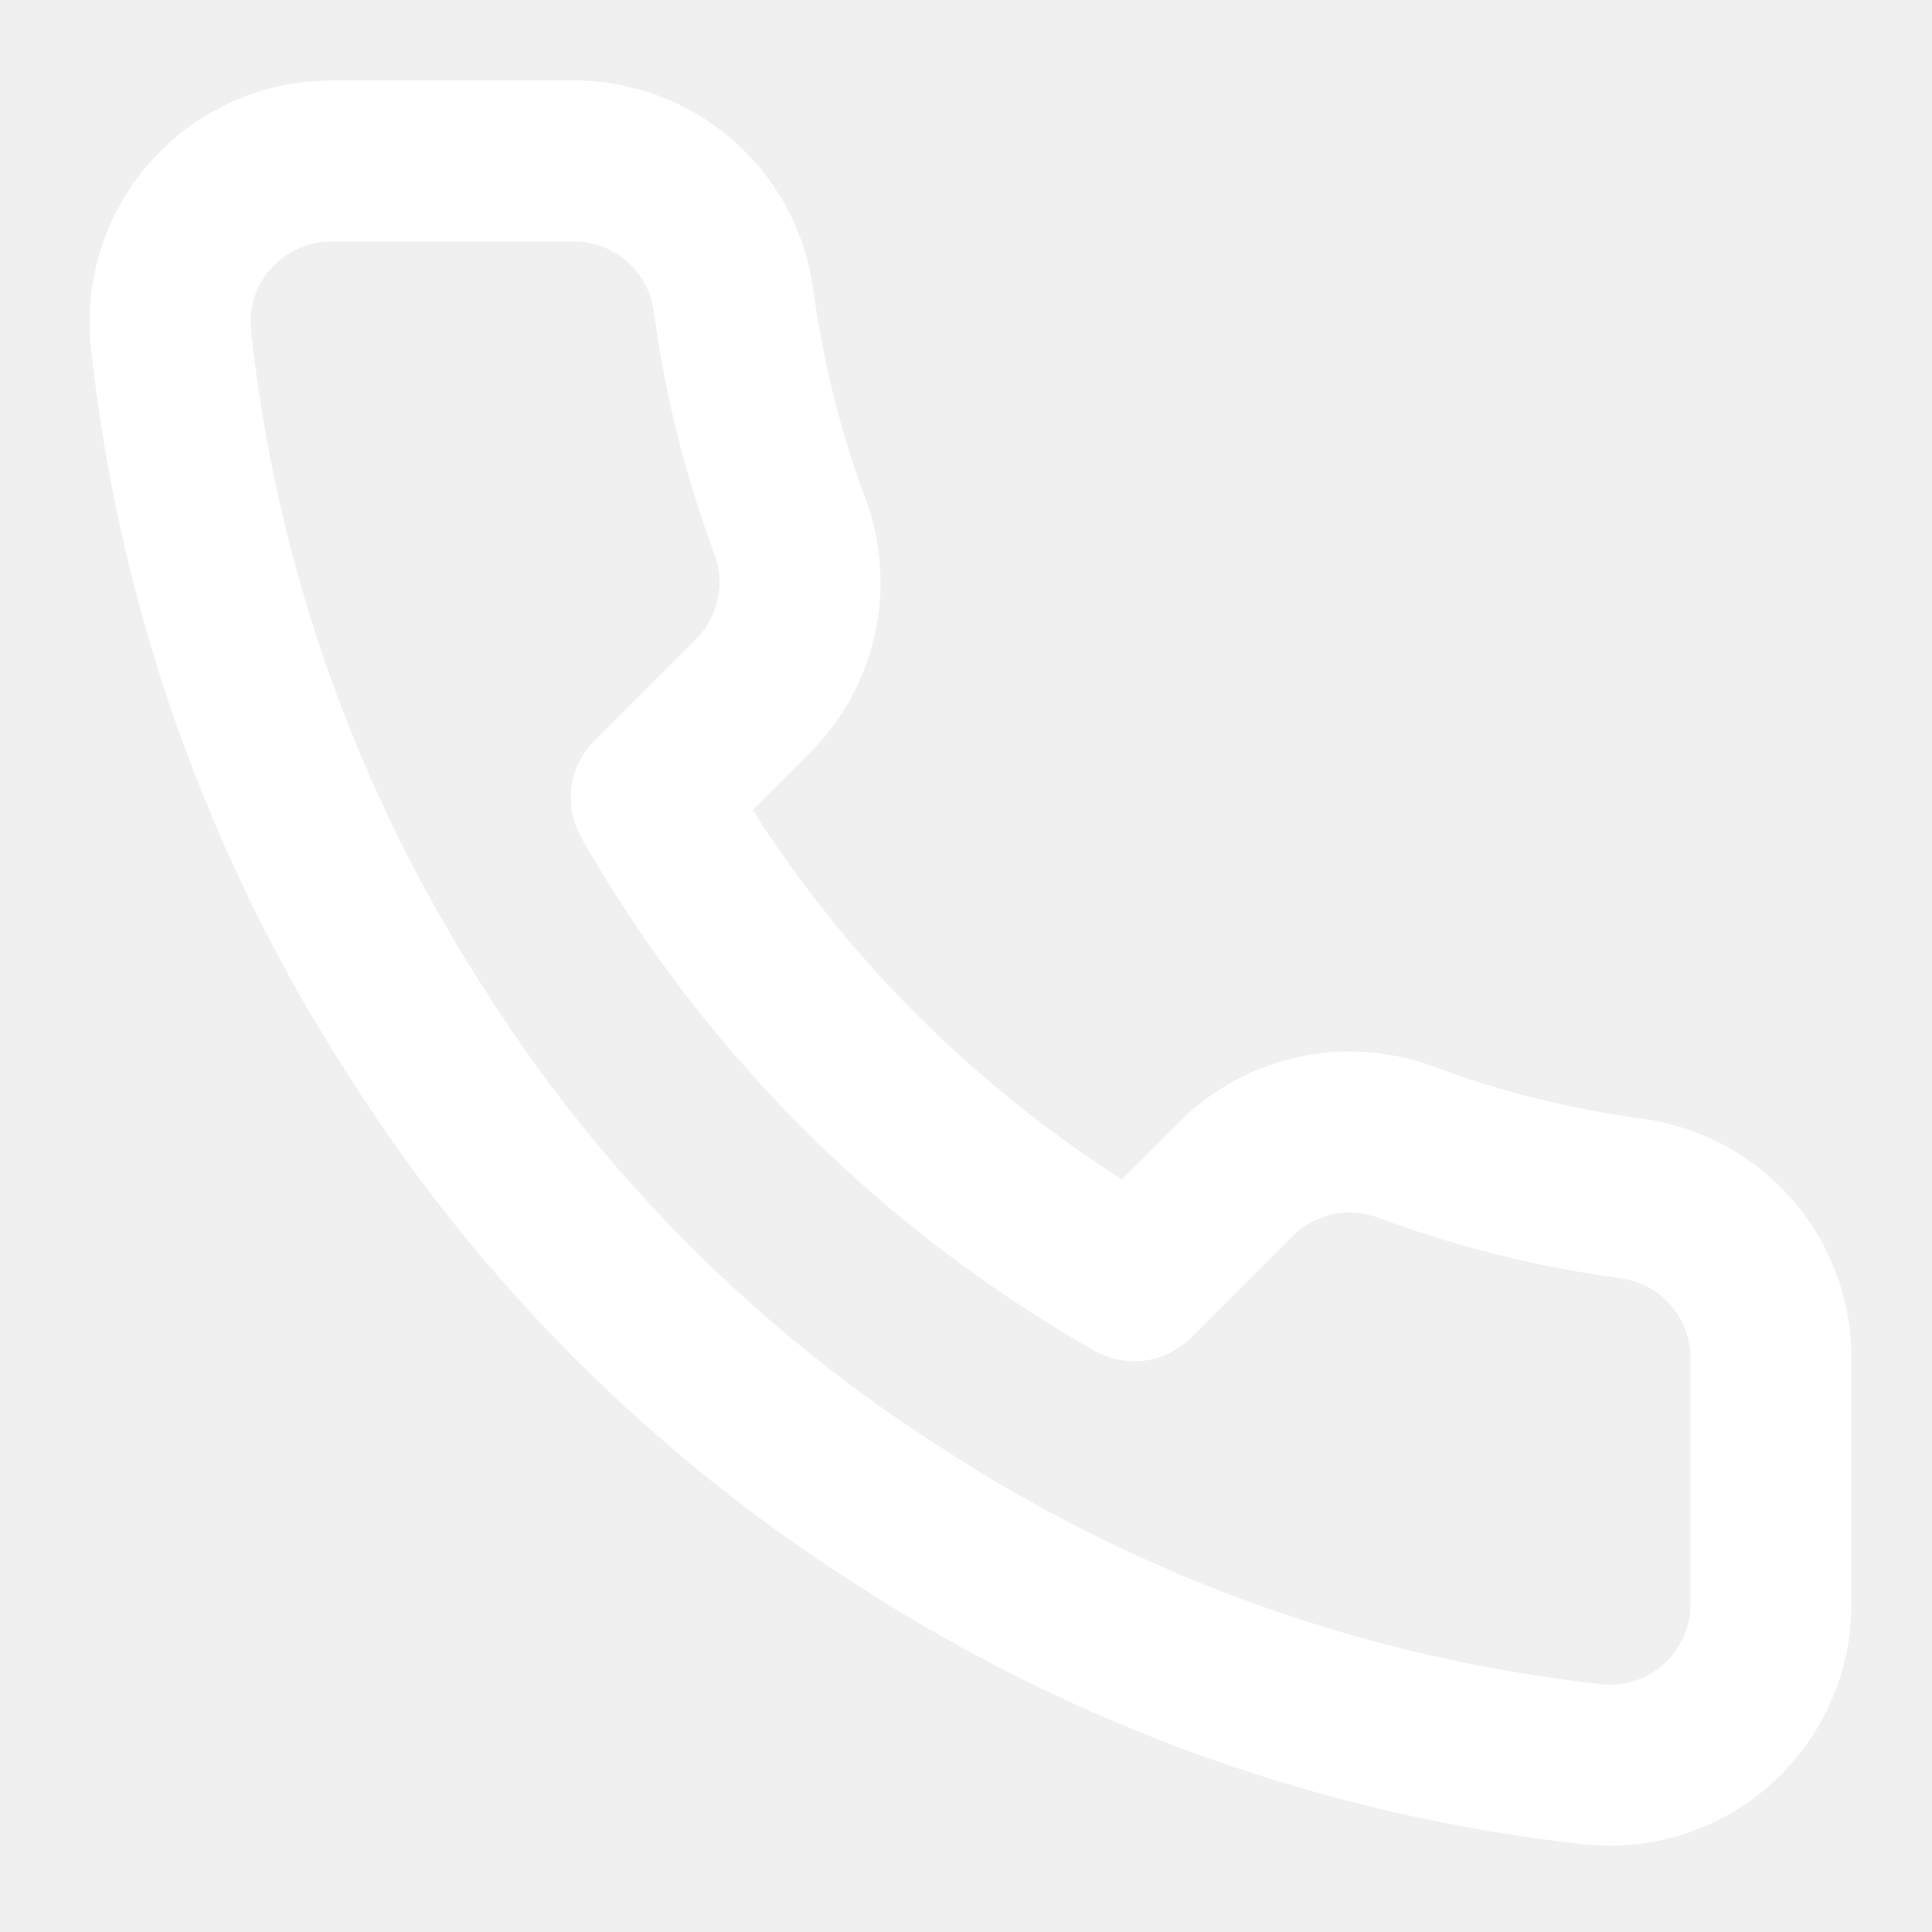
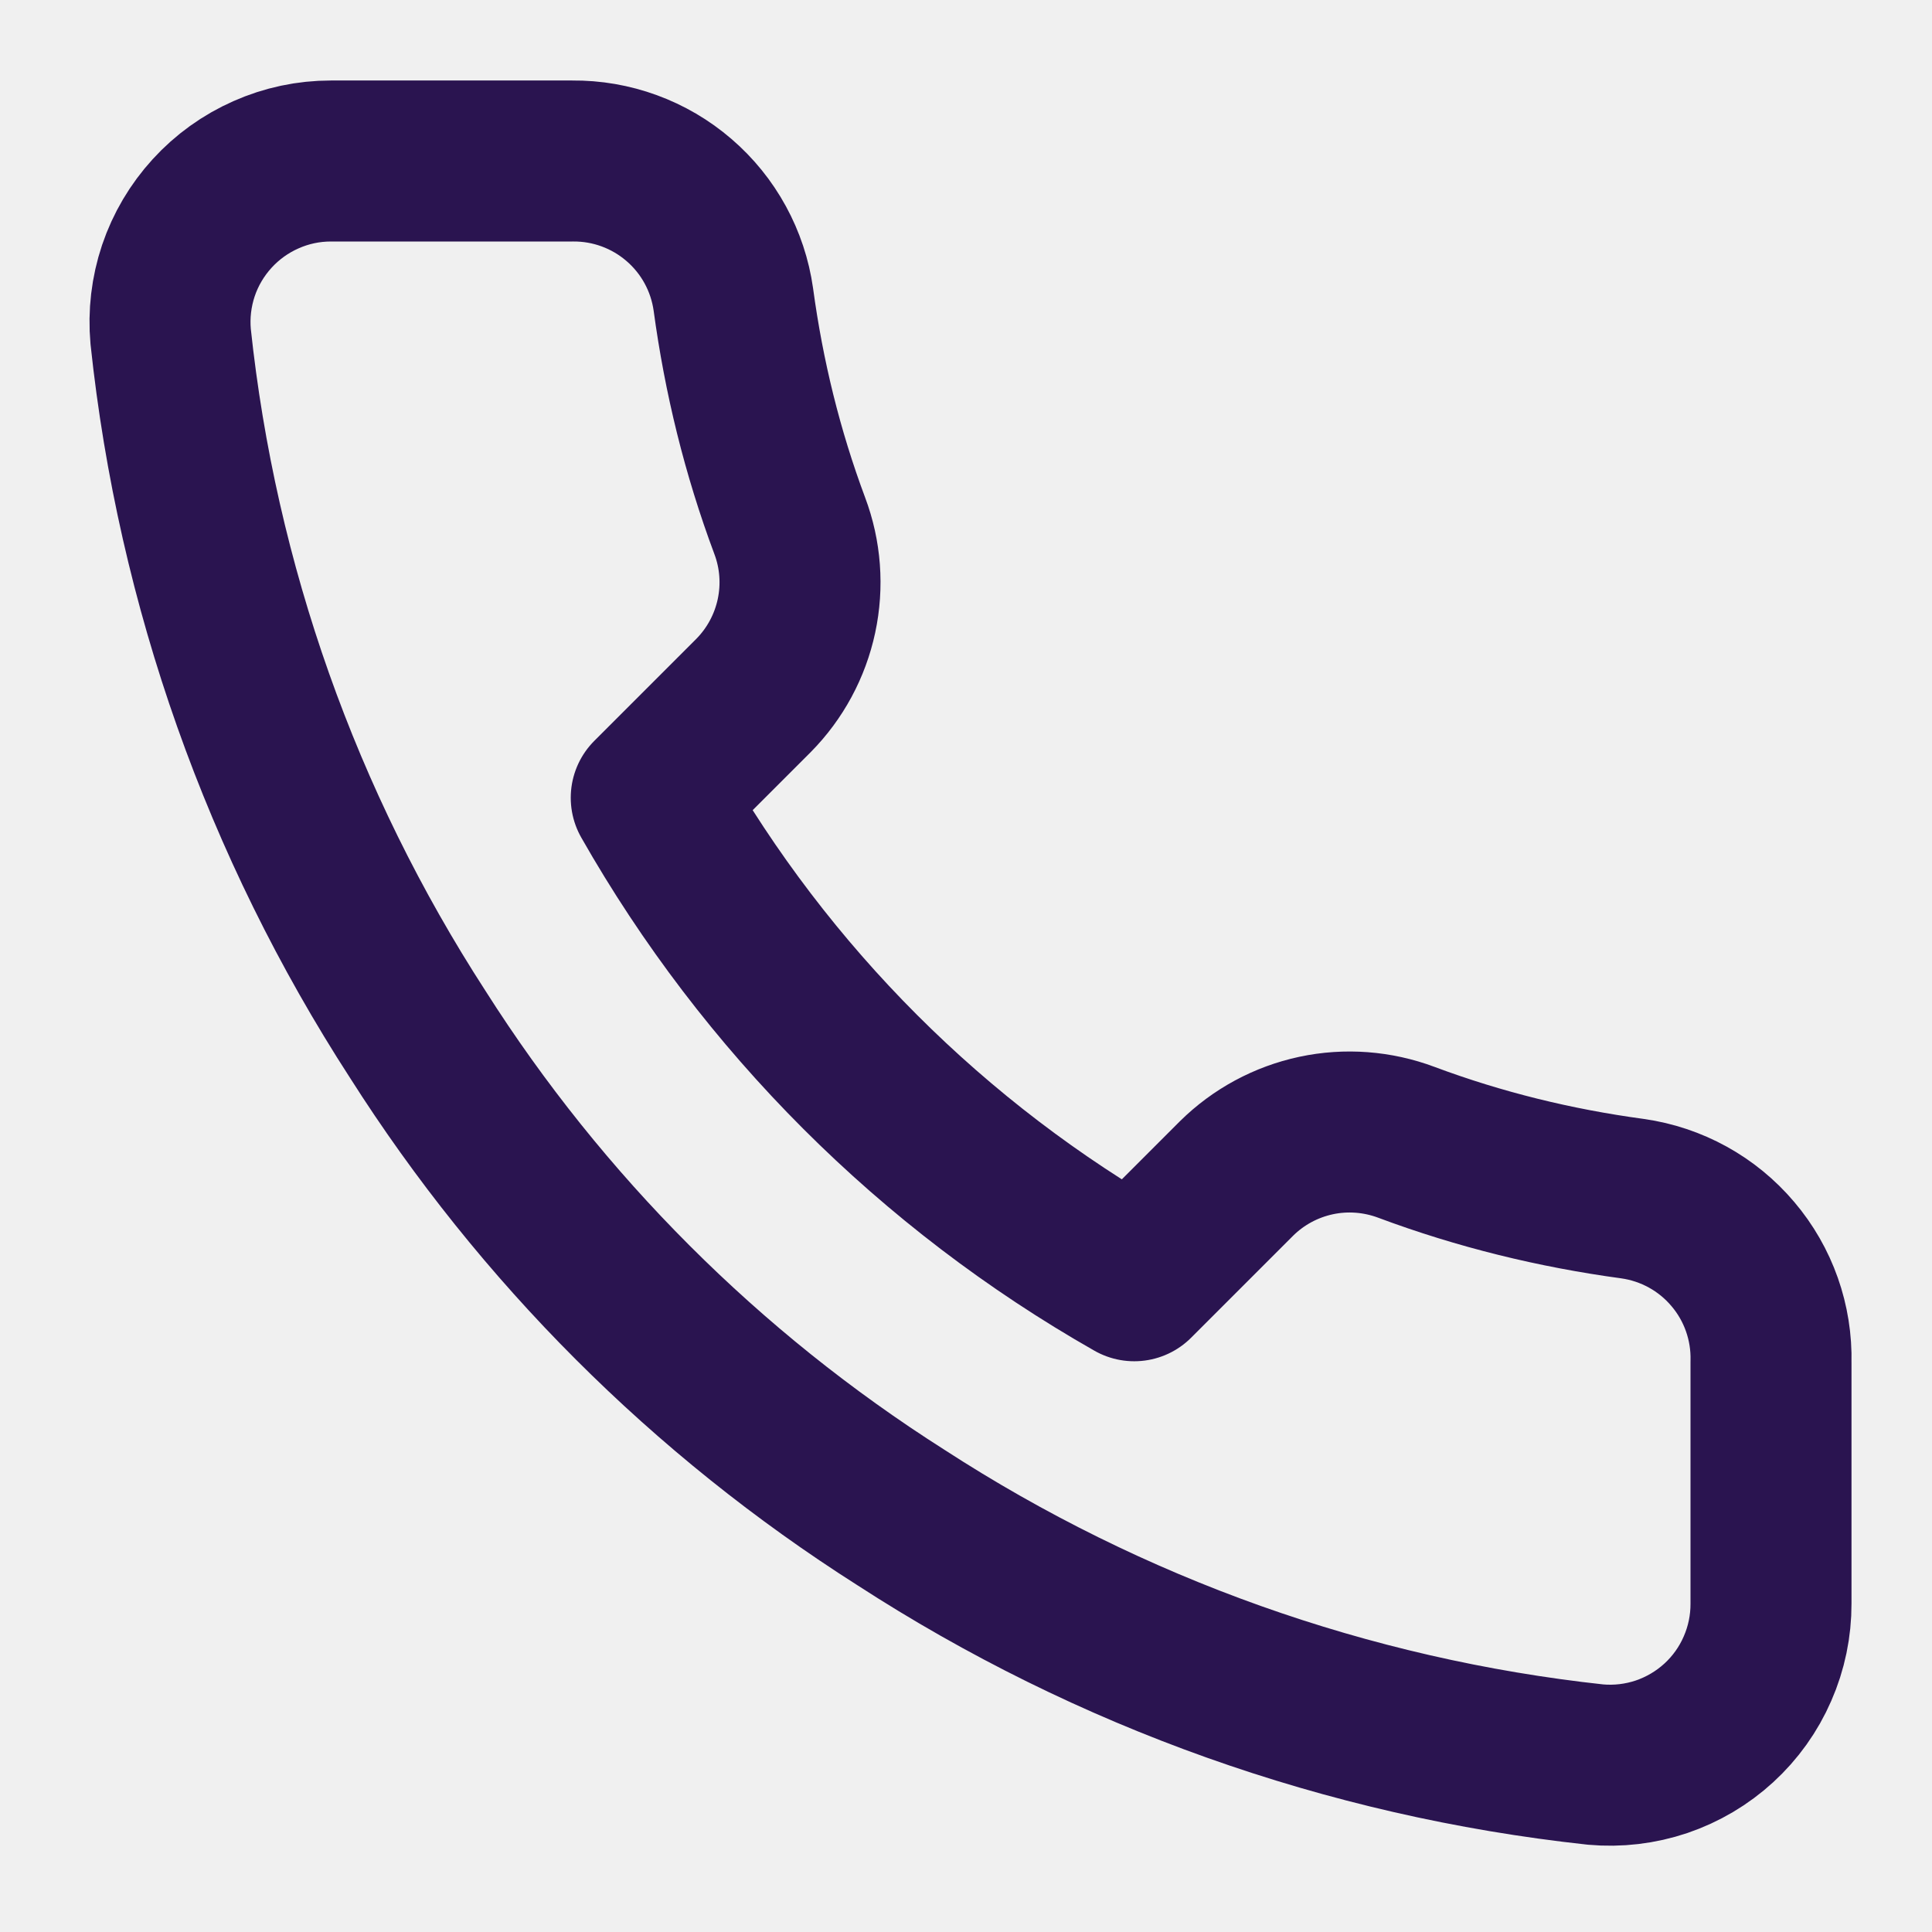
<svg xmlns="http://www.w3.org/2000/svg" width="24" height="24" viewBox="0 0 24 24" fill="none">
  <g id="icon/phone">
-     <path id="Vector" d="M22 16.92V19.92C22.001 20.198 21.944 20.474 21.832 20.729C21.721 20.985 21.557 21.214 21.352 21.402C21.147 21.59 20.905 21.733 20.641 21.823C20.377 21.912 20.097 21.945 19.82 21.92C16.743 21.586 13.787 20.534 11.19 18.85C8.774 17.315 6.725 15.266 5.19 12.85C3.5 10.241 2.448 7.271 2.12 4.18C2.095 3.903 2.128 3.625 2.216 3.362C2.305 3.098 2.448 2.857 2.635 2.652C2.822 2.447 3.05 2.283 3.304 2.171C3.558 2.058 3.832 2 4.11 2H7.11C7.595 1.995 8.066 2.167 8.434 2.484C8.802 2.8 9.042 3.239 9.11 3.72C9.24 4.68 9.47 5.62 9.81 6.53C9.945 6.888 9.974 7.277 9.894 7.651C9.814 8.025 9.629 8.368 9.36 8.64L8.09 9.91C9.514 12.414 11.586 14.486 14.09 15.91L15.36 14.64C15.632 14.371 15.975 14.186 16.349 14.106C16.723 14.026 17.112 14.056 17.47 14.19C18.38 14.53 19.32 14.76 20.28 14.89C20.766 14.959 21.209 15.203 21.526 15.578C21.844 15.952 22.012 16.43 22 16.92Z" stroke-width="2" stroke-linecap="round" stroke-linejoin="round" stroke="white" />
+     <path id="Vector" d="M22 16.92V19.92C22.001 20.198 21.944 20.474 21.832 20.729C21.721 20.985 21.557 21.214 21.352 21.402C21.147 21.59 20.905 21.733 20.641 21.823C20.377 21.912 20.097 21.945 19.82 21.92C16.743 21.586 13.787 20.534 11.19 18.85C8.774 17.315 6.725 15.266 5.19 12.85C3.5 10.241 2.448 7.271 2.12 4.18C2.095 3.903 2.128 3.625 2.216 3.362C2.305 3.098 2.448 2.857 2.635 2.652C2.822 2.447 3.05 2.283 3.304 2.171C3.558 2.058 3.832 2 4.11 2H7.11C7.595 1.995 8.066 2.167 8.434 2.484C8.802 2.8 9.042 3.239 9.11 3.72C9.24 4.68 9.47 5.62 9.81 6.53C9.945 6.888 9.974 7.277 9.894 7.651C9.814 8.025 9.629 8.368 9.36 8.64L8.09 9.91C9.514 12.414 11.586 14.486 14.09 15.91L15.36 14.64C15.632 14.371 15.975 14.186 16.349 14.106C16.723 14.026 17.112 14.056 17.47 14.19C18.38 14.53 19.32 14.76 20.28 14.89C20.766 14.959 21.209 15.203 21.526 15.578C21.844 15.952 22.012 16.43 22 16.92Z" stroke-width="2" stroke-linecap="round" stroke-linejoin="round" stroke="#2A1450" />
  </g>
</svg>
